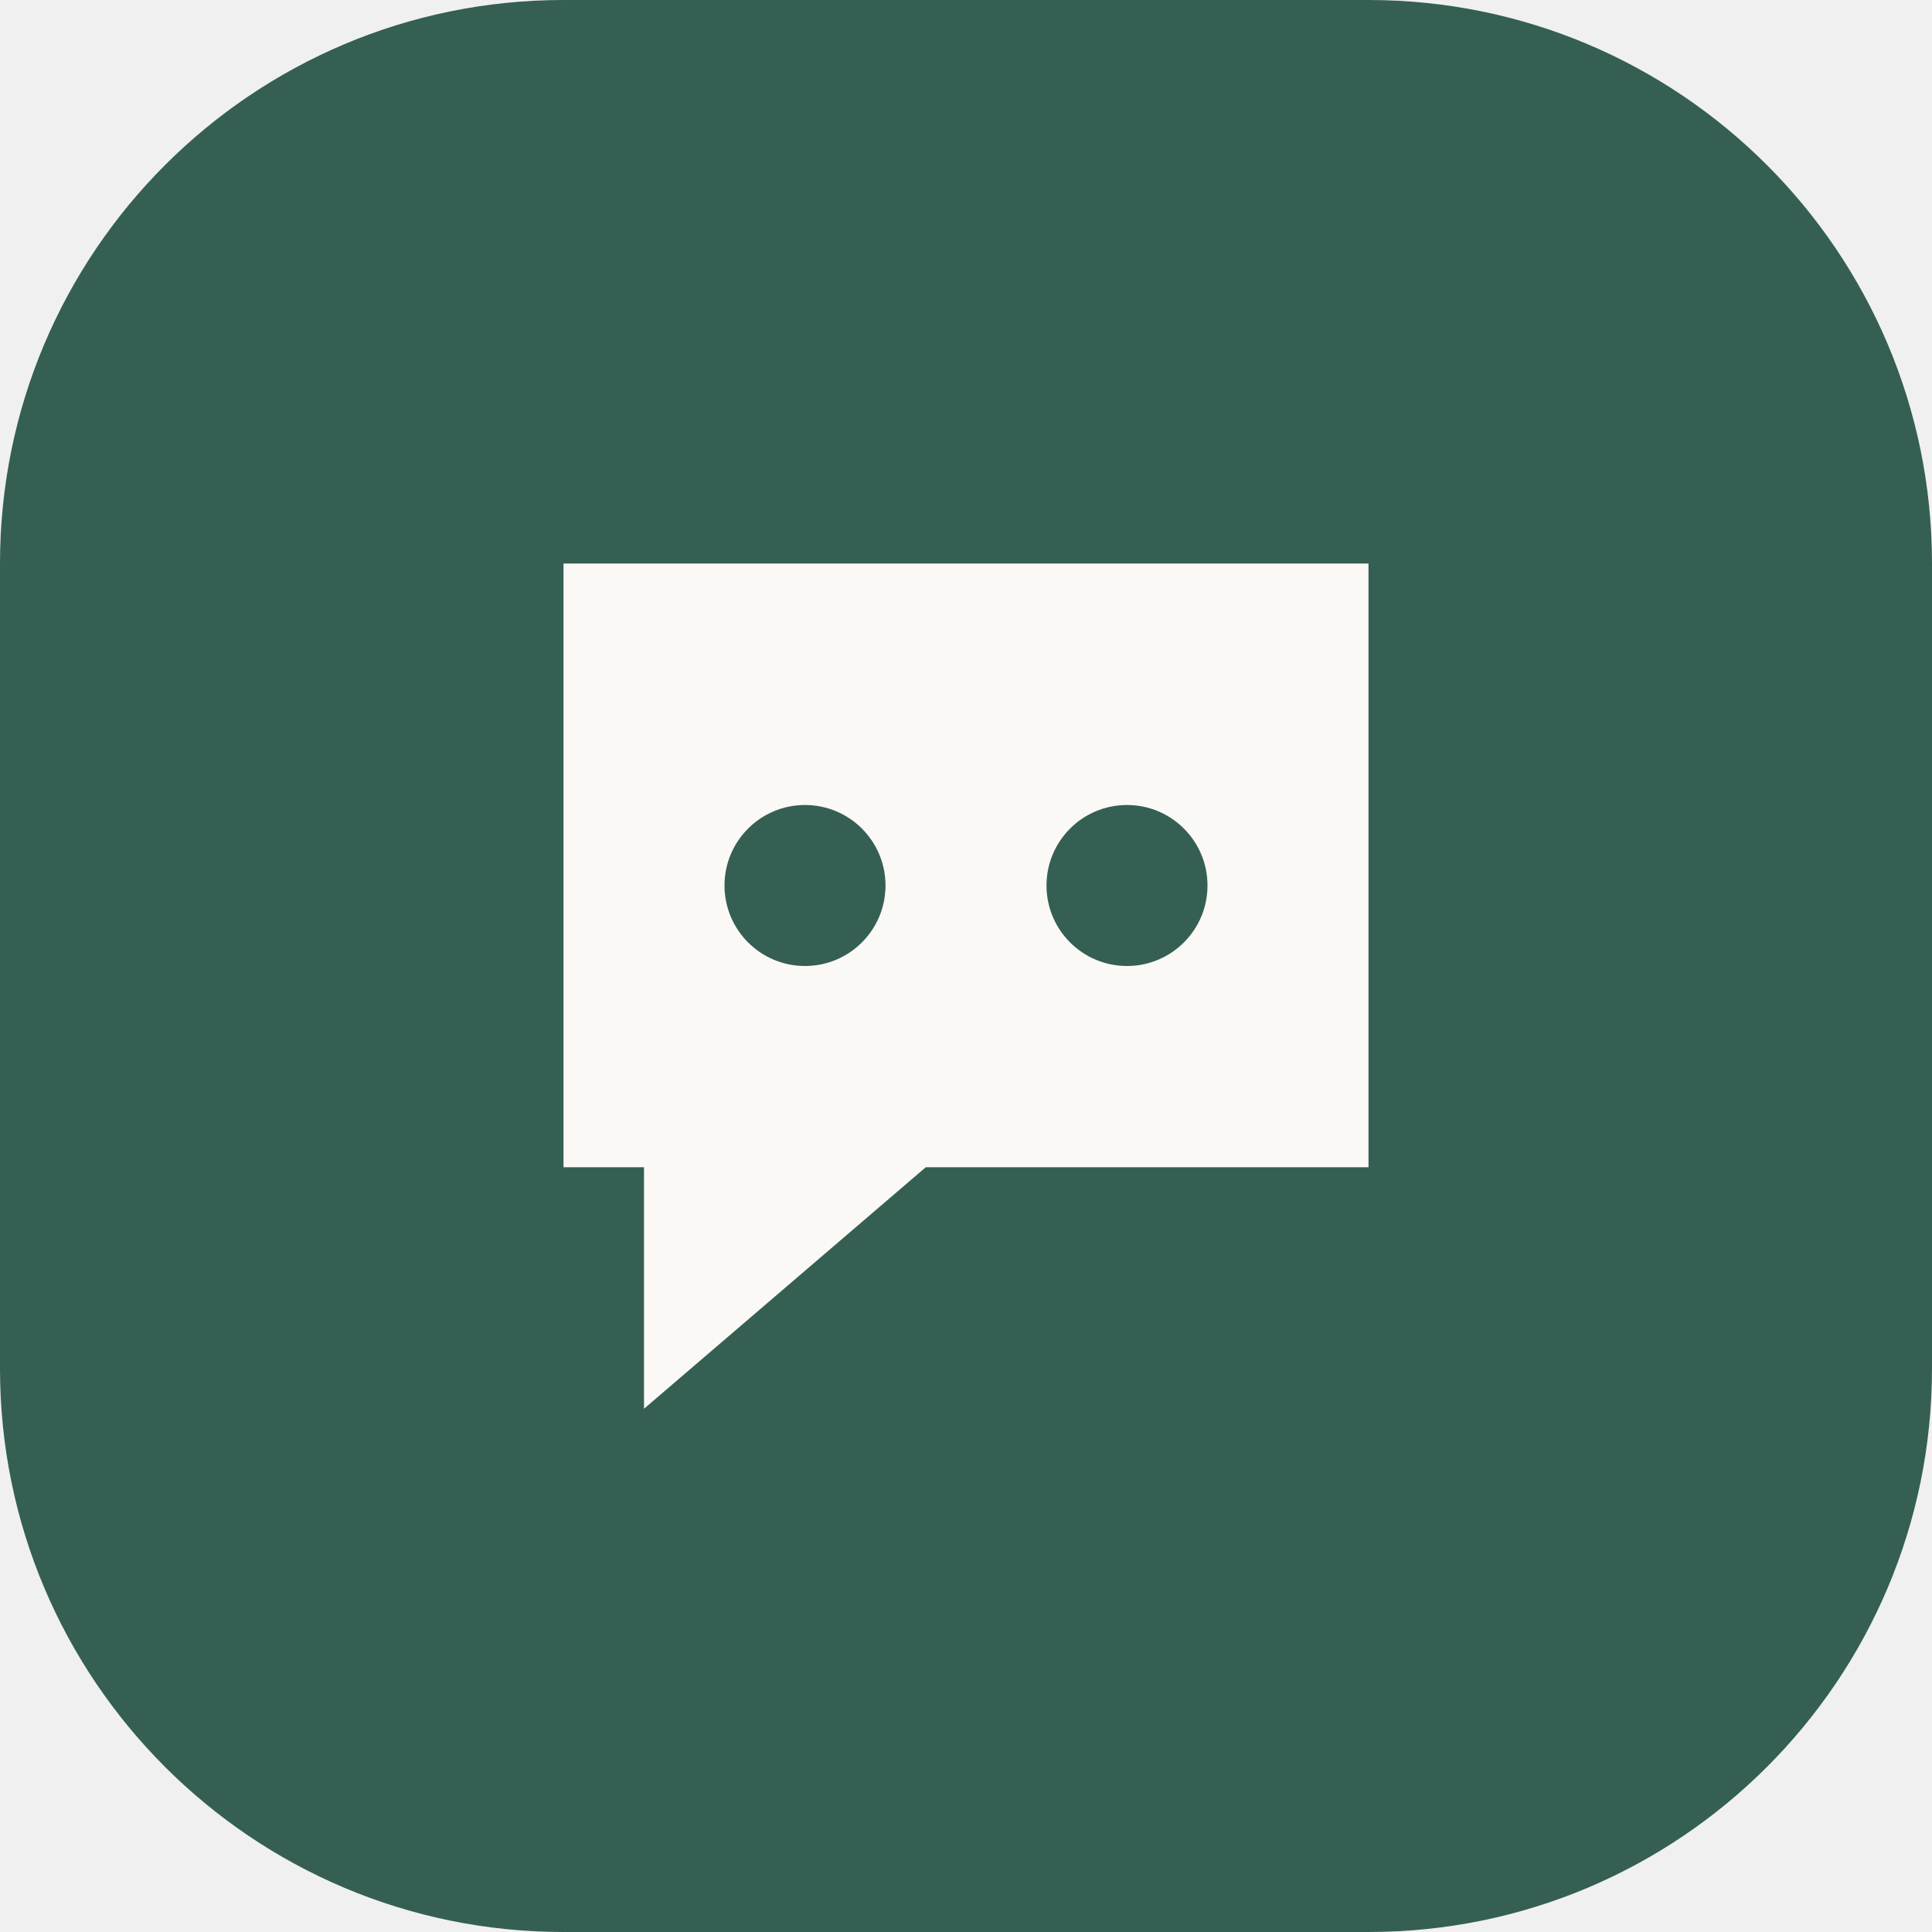
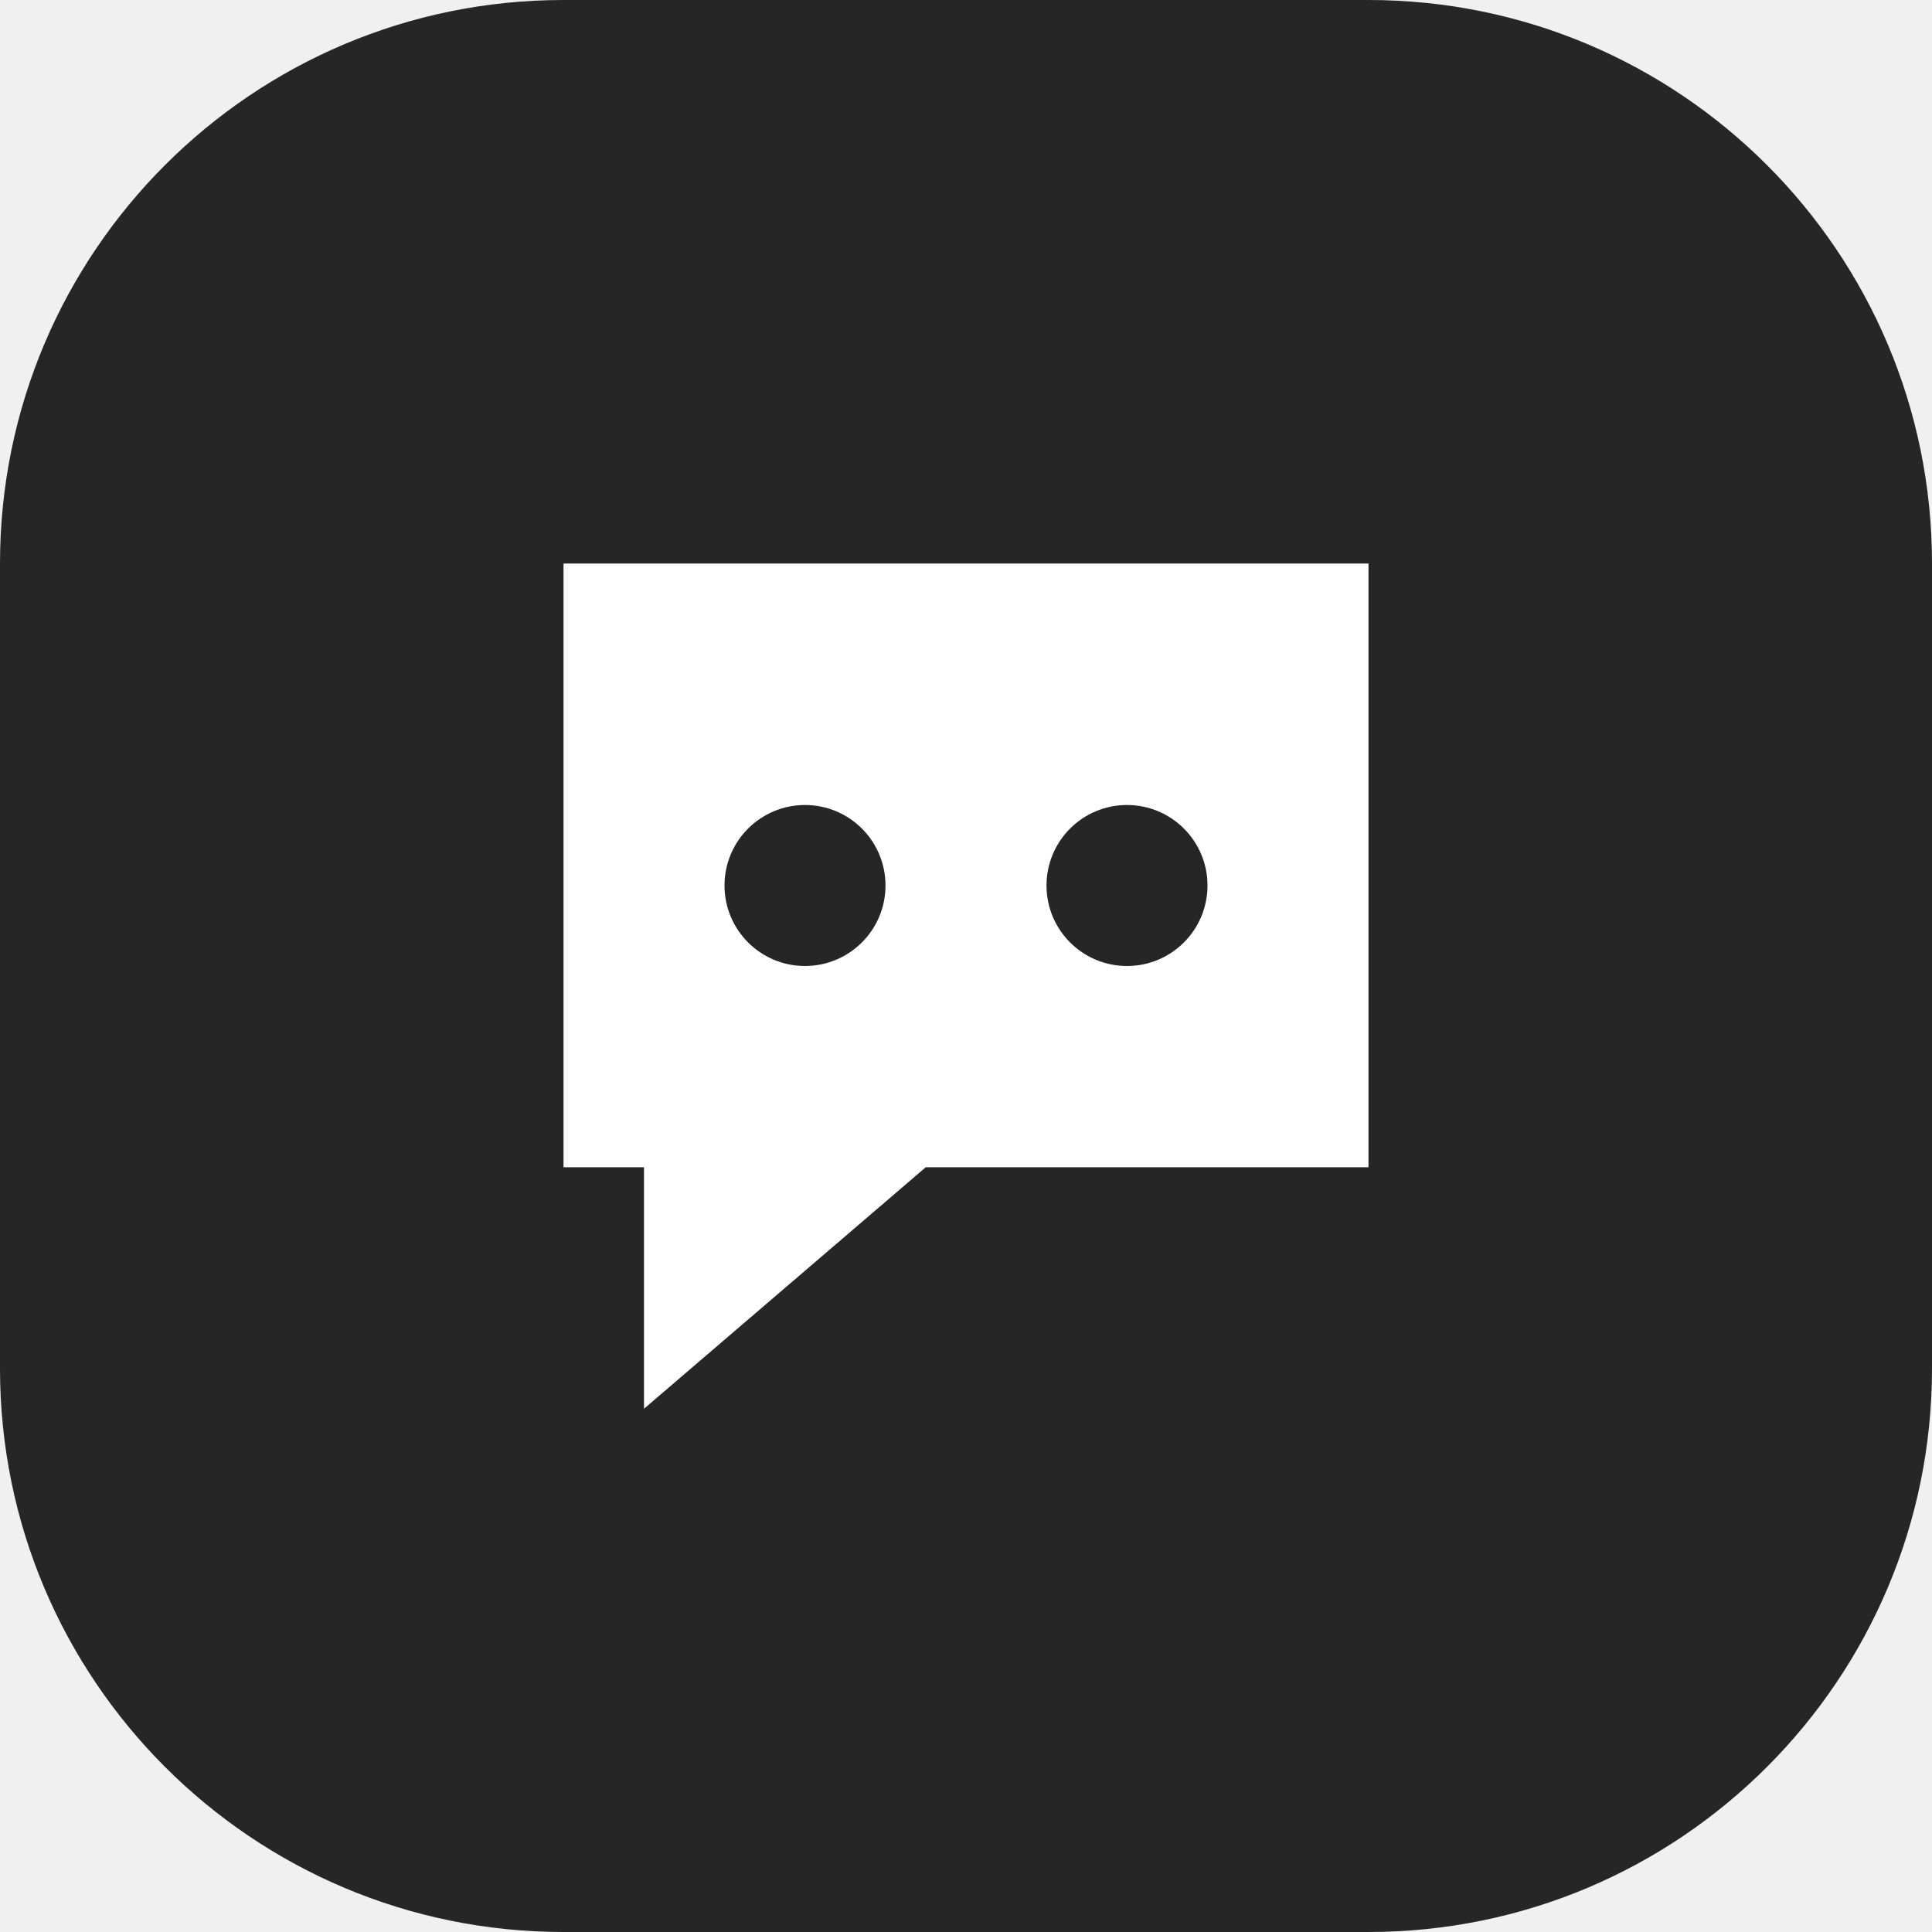
<svg xmlns="http://www.w3.org/2000/svg" viewBox="0 0 48 48">
-   <rect width="48" height="48" rx="14" fill="#355F53" />
-   <path d="M14 14h20v15H23l-7 6v-6h-2z" fill="#FAF9F6" />
-   <circle cx="20" cy="22" r="2" fill="#355F53" />
-   <circle cx="28" cy="22" r="2" fill="#355F53" />
+   <rect width="48" height="48" rx="14" fill="#262626" />
+   <path d="M14 14h20v15H23l-7 6v-6h-2z" fill="#ffffff" />
+   <circle cx="20" cy="22" r="2" fill="#262626" />
+   <circle cx="28" cy="22" r="2" fill="#262626" />
</svg>
